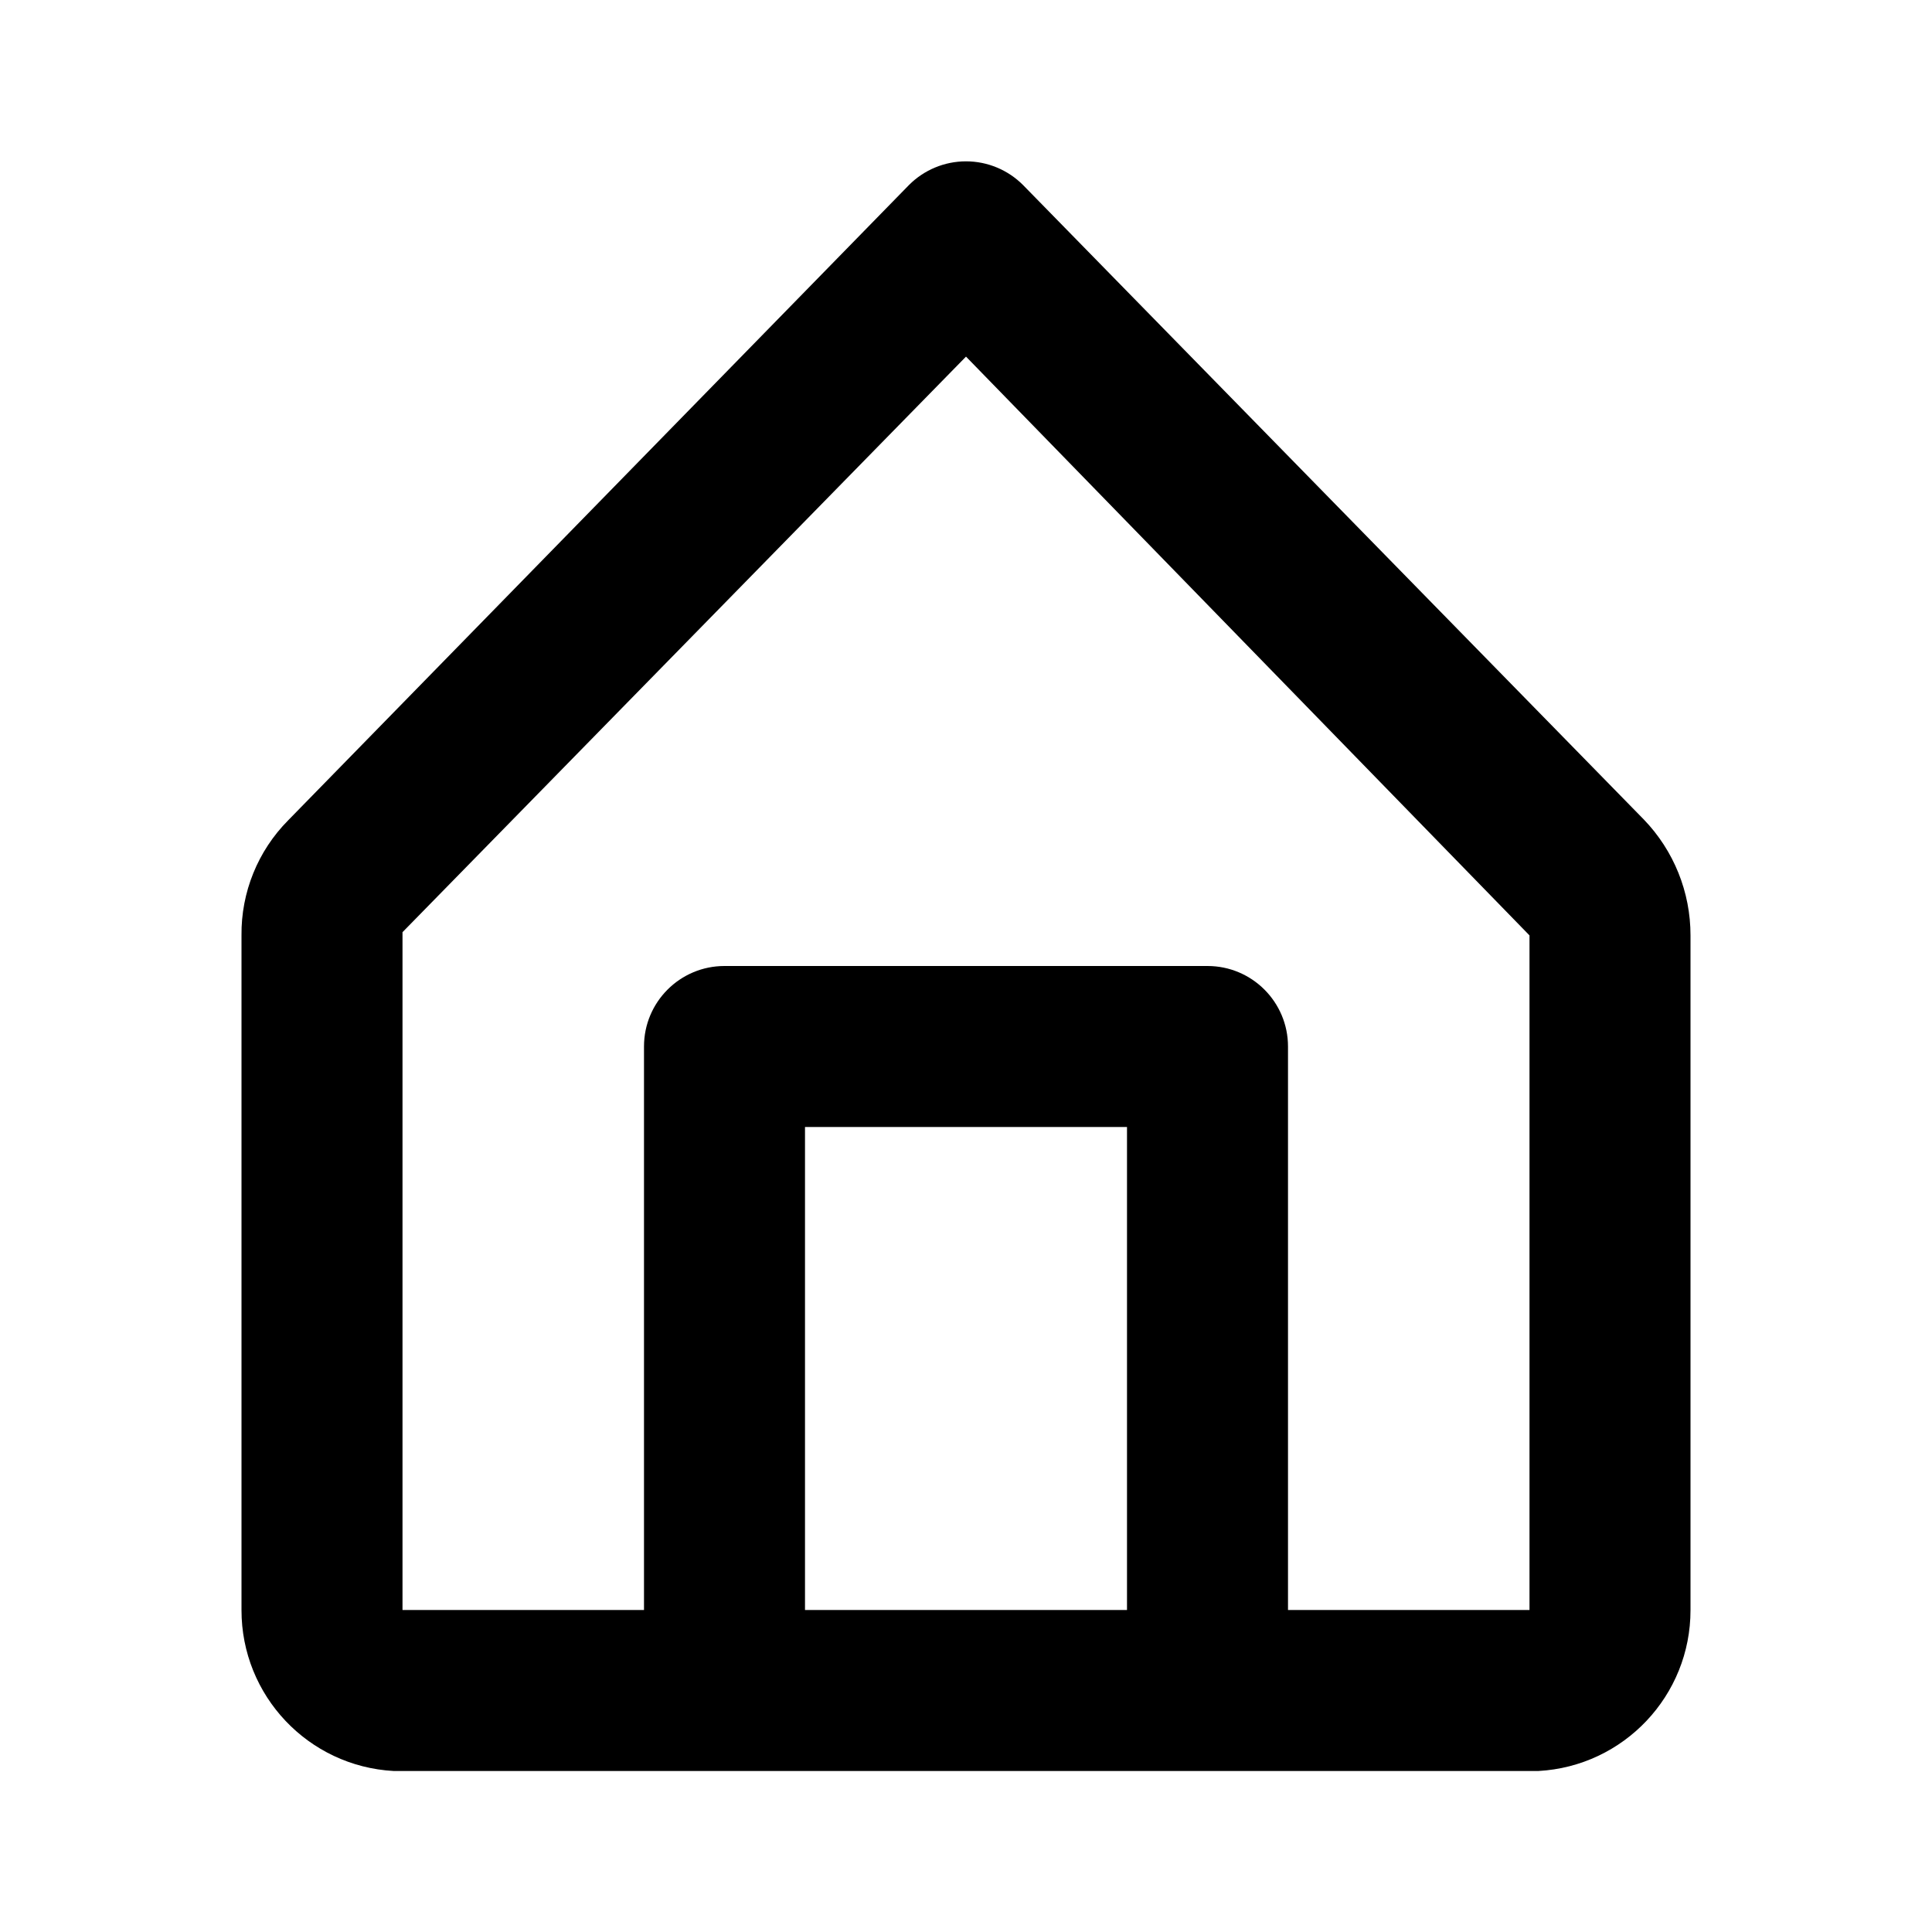
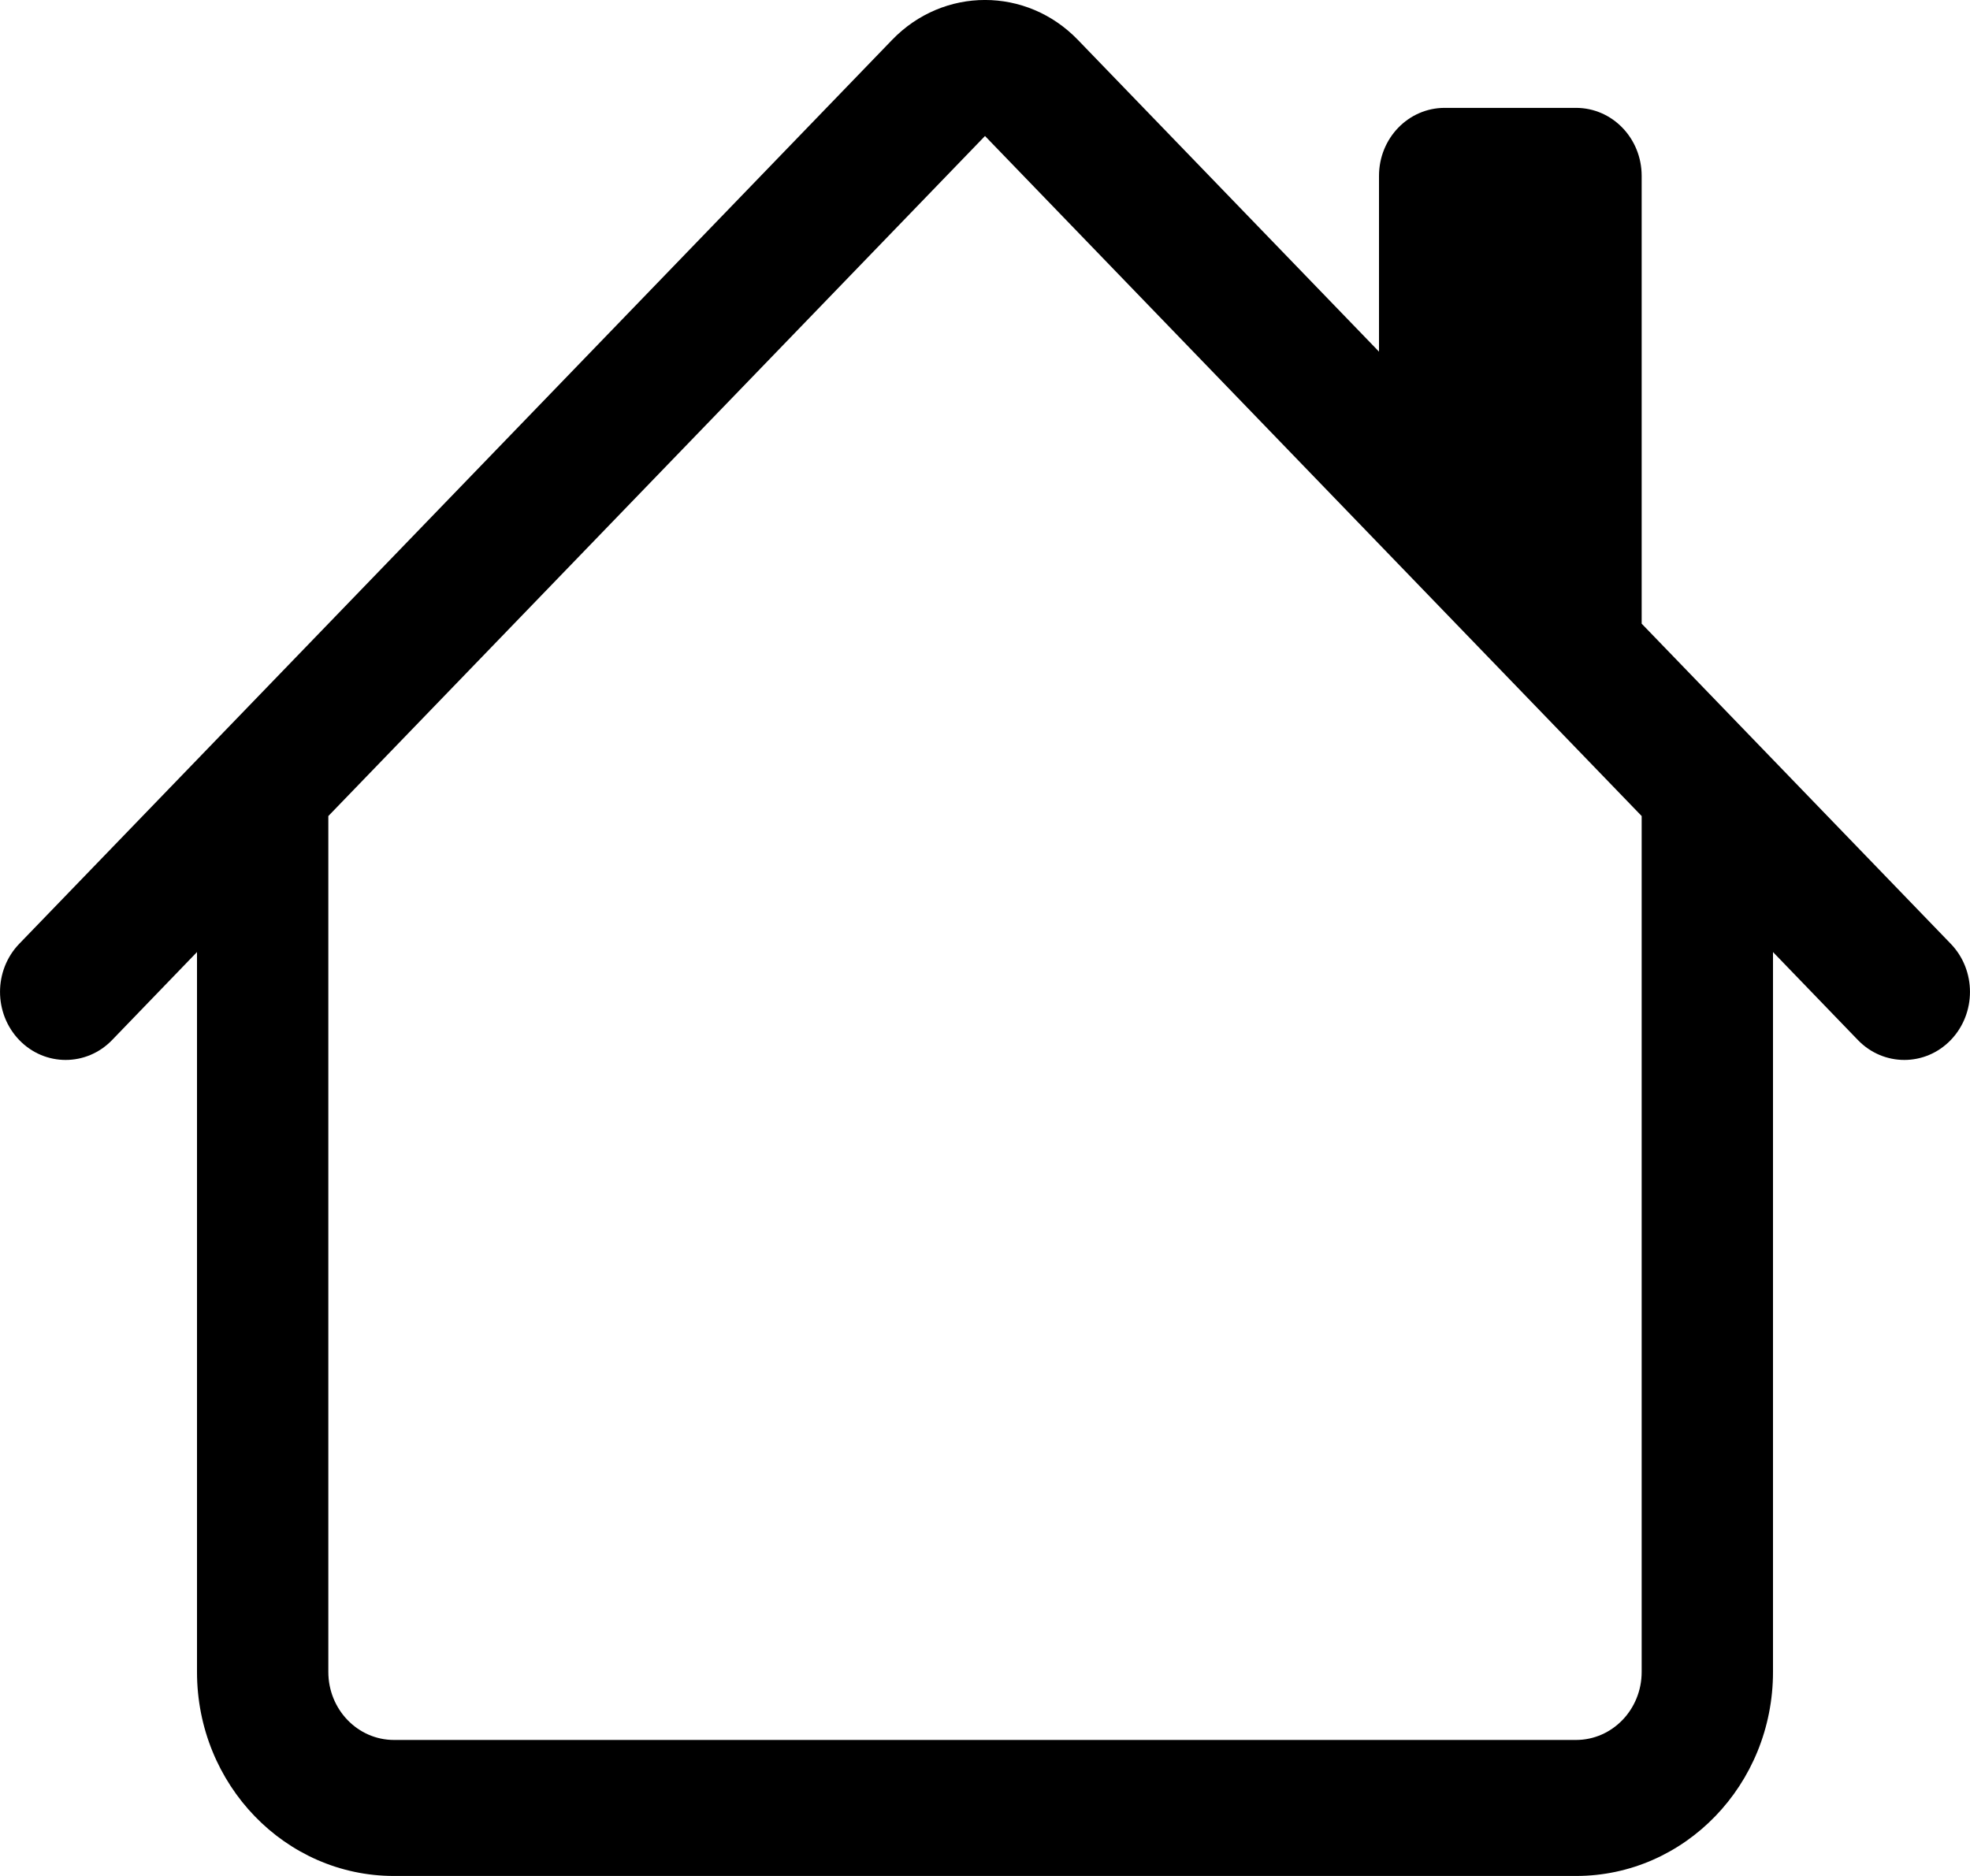
- <svg xmlns="http://www.w3.org/2000/svg" viewBox="0 0 24 24">
-   <g data-name="Layer 2">
-     <g data-name="home">
-       <rect width="24" height="24" opacity="0" />
-       <path d="M20.42 10.18L12.71 2.3a1 1 0 0 0-1.42 0l-7.71 7.89A2 2 0 0 0 3 11.62V20a2 2 0 0 0 1.89 2h14.22A2 2 0 0 0 21 20v-8.38a2.07 2.07 0 0 0-.58-1.44zM10 20v-6h4v6zm9 0h-3v-7a1 1 0 0 0-1-1H9a1 1 0 0 0-1 1v7H5v-8.42l7-7.15 7 7.19z" />
-     </g>
-   </g>
+ <svg xmlns="http://www.w3.org/2000/svg" width="21" height="20" viewBox="0 0 21 20" fill="none">
+   <path d="M11.49 0.425C10.943 -0.142 10.057 -0.142 9.51 0.425L0.205 10.062C-0.068 10.345 -0.068 10.804 0.205 11.088C0.478 11.371 0.922 11.371 1.195 11.088L2.1 10.15V17.825C2.1 19.026 3.04 20 4.2 20H16.8C17.96 20 18.9 19.026 18.9 17.825V10.15L19.805 11.088C20.078 11.371 20.522 11.371 20.795 11.088C21.068 10.804 21.068 10.345 20.795 10.062L17.5 6.649V1.875C17.5 1.474 17.187 1.15 16.8 1.15H15.4C15.013 1.15 14.7 1.474 14.7 1.875V3.749L11.49 0.425ZM17.5 8.7V17.825C17.5 18.225 17.187 18.55 16.8 18.55H4.2C3.813 18.55 3.5 18.225 3.5 17.825V8.7L10.5 1.45L17.5 8.7Z" fill="black" />
</svg>
